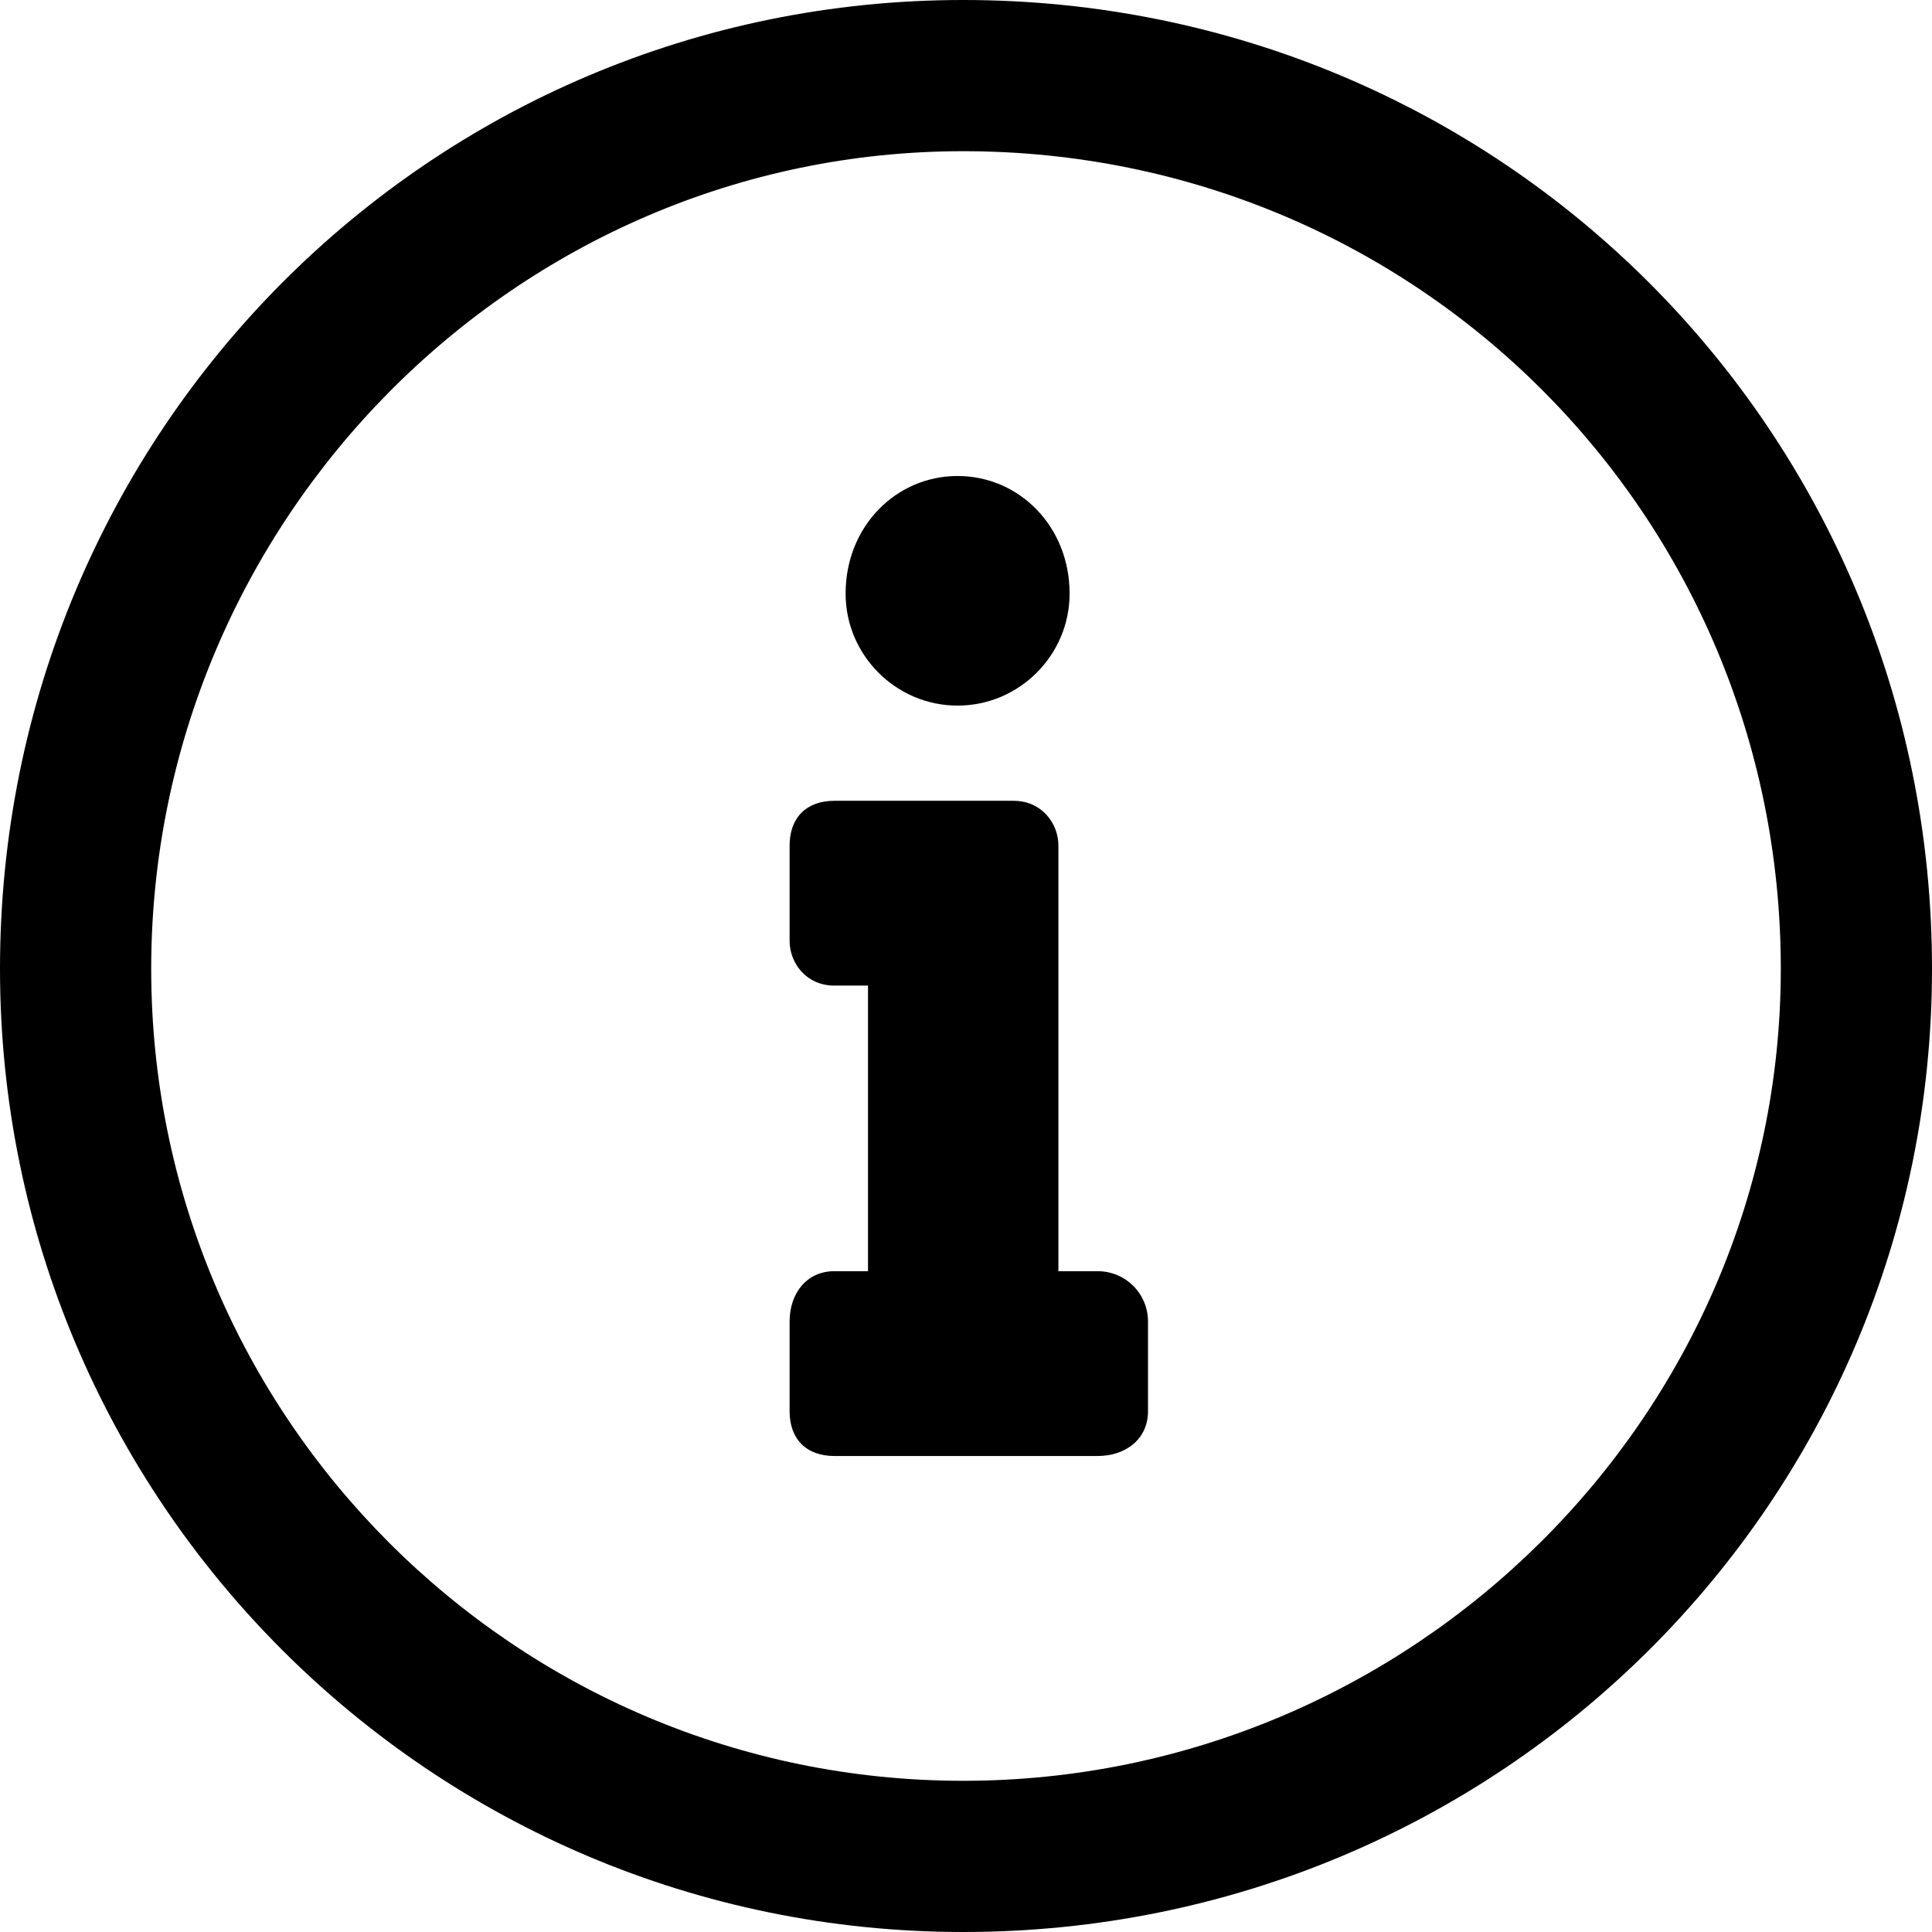
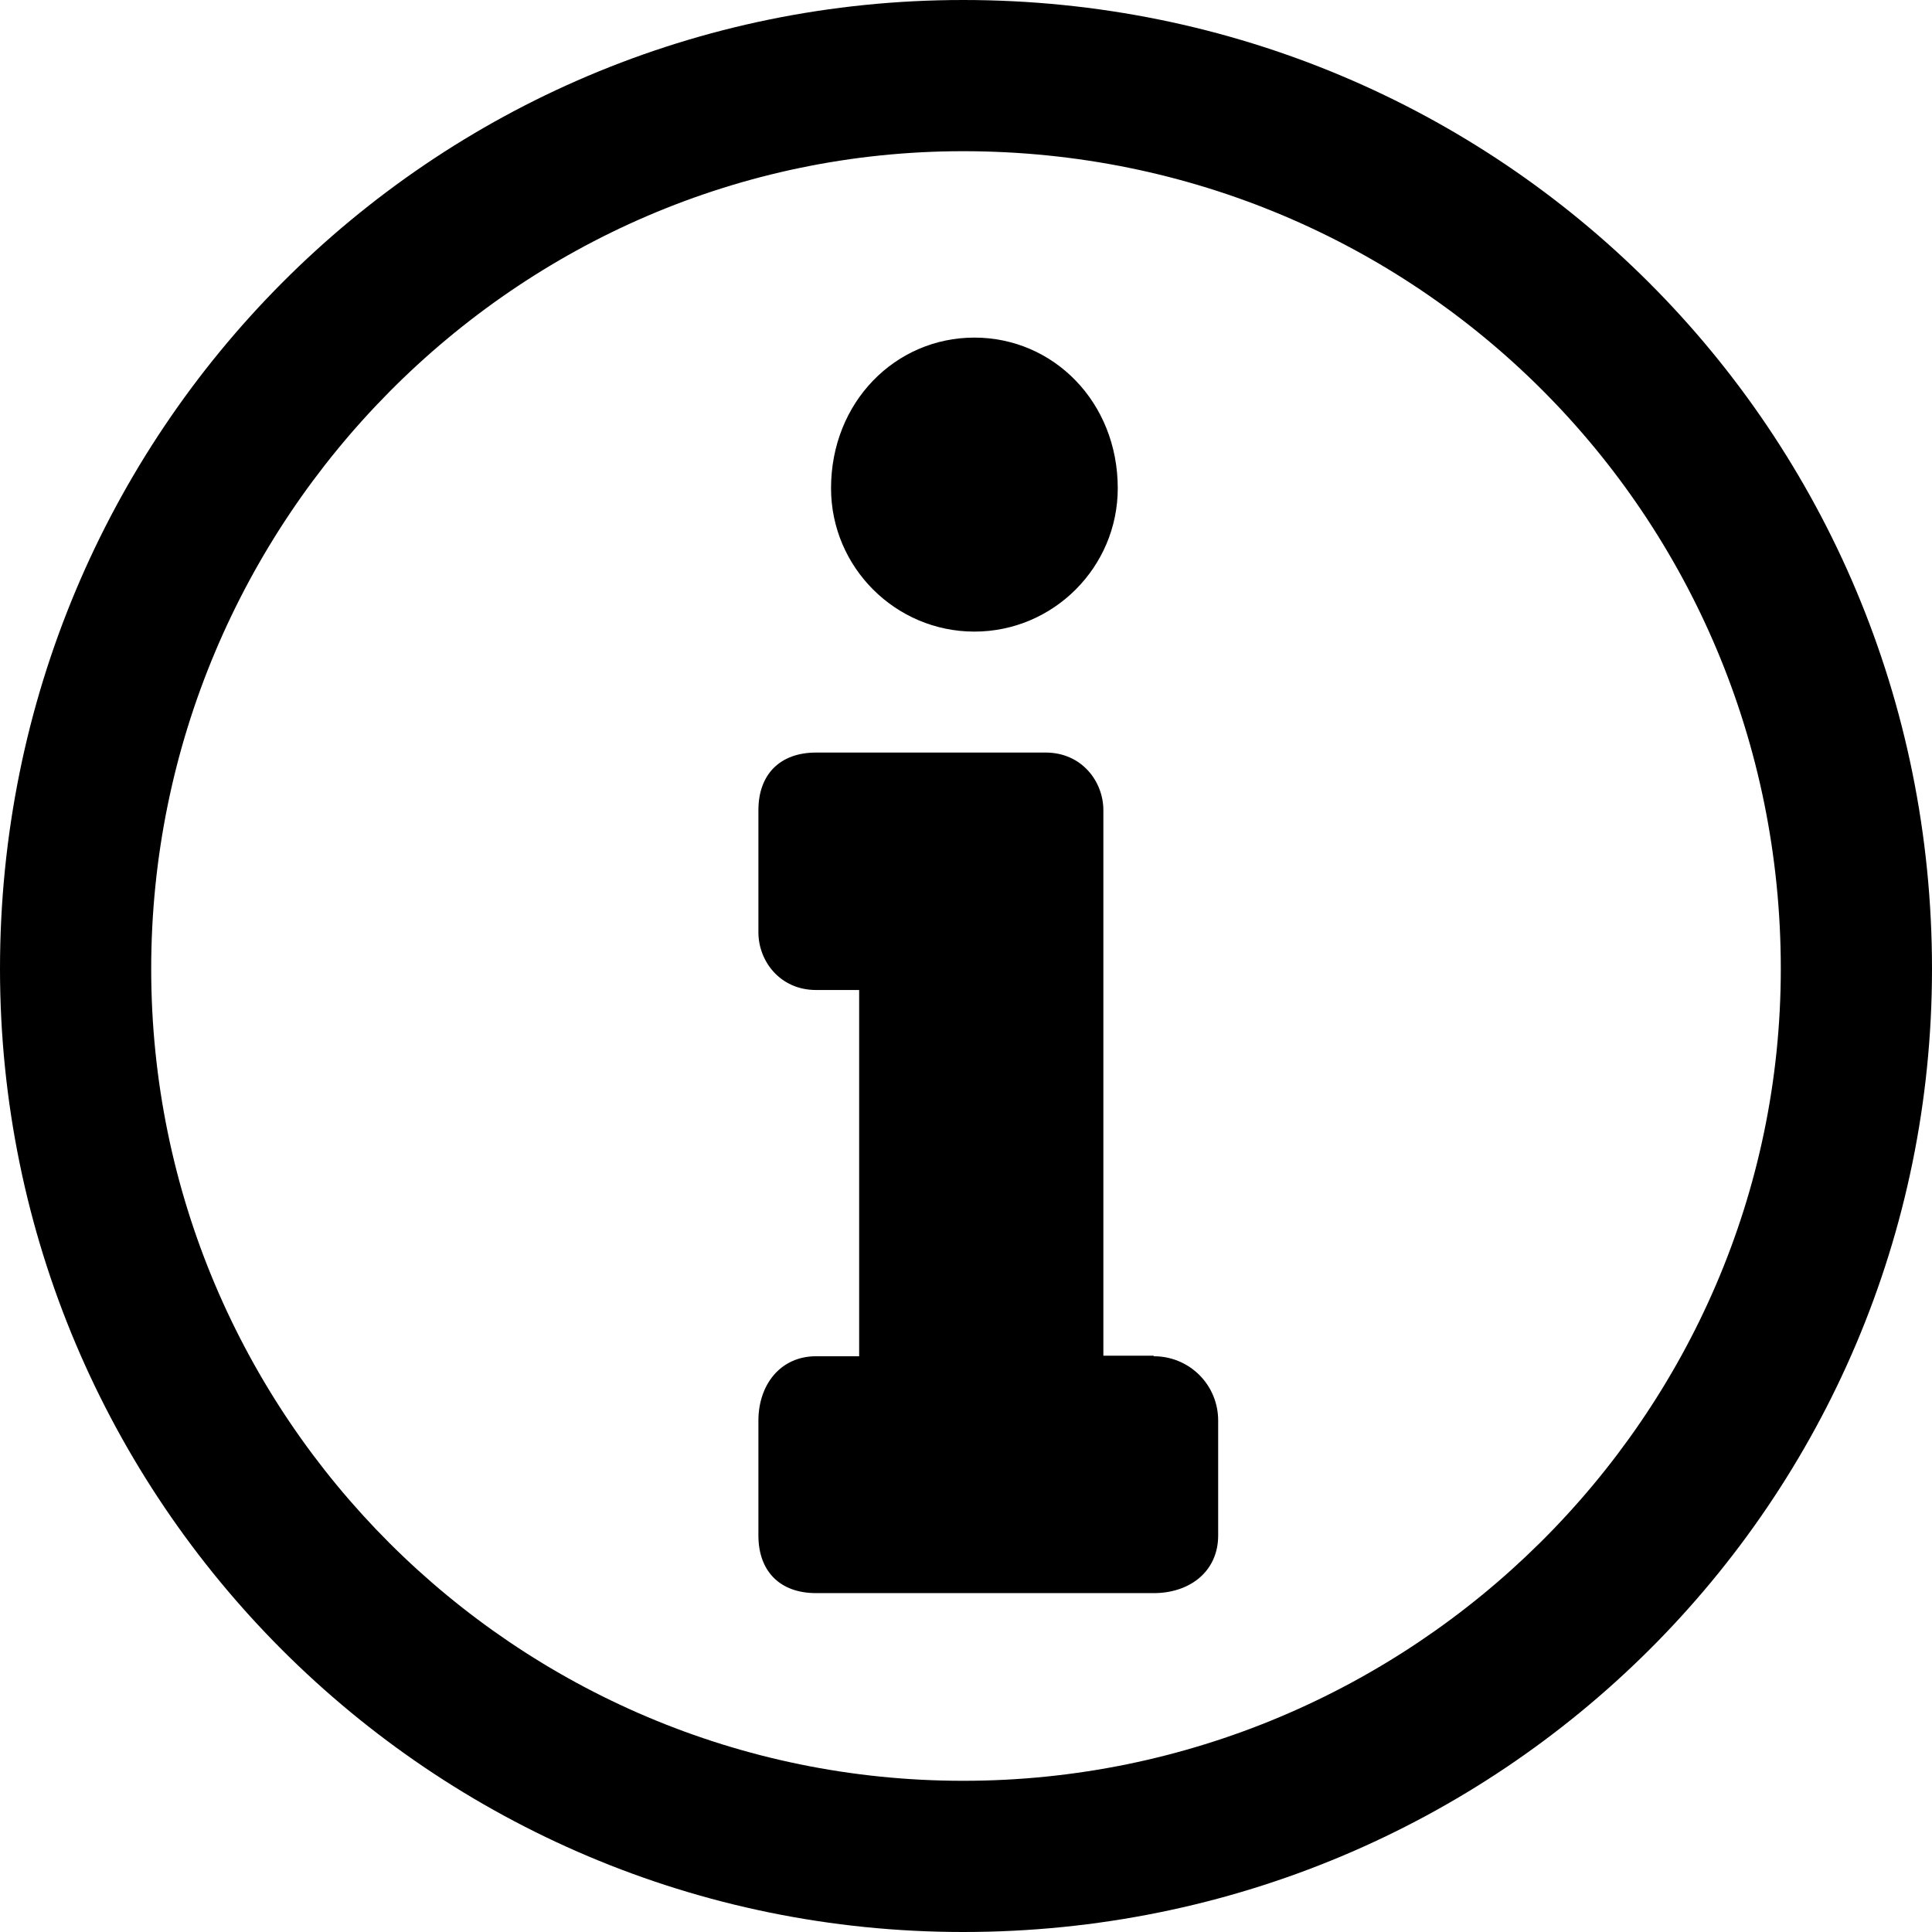
<svg xmlns="http://www.w3.org/2000/svg" width="345" height="345" clip-rule="evenodd" fill-rule="evenodd" image-rendering="optimizeQuality" shape-rendering="geometricPrecision" text-rendering="geometricPrecision" version="1.1" viewBox="0 0 345 345">
  <defs>
    <style type="text/css">.fil0 {fill:black}</style>
  </defs>
-   <g>
-     <path class="fil0" d="m196 227h-7v-76c0-4-3-8-8-8h-32c-5 0-8 3-8 8v17c0 4 3 8 8 8h6v51h-6c-5 0-8 4-8 9v16c0 5 3 8 8 8h47c5 0 9-3 9-8v-16c0-5-4-9-9-9z" />
-     <path class="fil0" d="m172 0c96 0 173 77 173 173 0 95-77 172-173 172-95 0-172-77-172-172 0-96 77-173 172-173zm0 318c80 0 146-65 146-145 0-81-65-146-146-146-80 0-145 66-145 146s65 145 145 145z" />
-     <path class="fil0" d="m171 85c11 0 20 9 20 21 0 11-9 20-20 20s-20-9-20-20c0-12 9-21 20-21z" />
+   <path class="fil0" d="m172 0c96 0 173 77 173 173 0 95-77 172-173 172-95 0-172-77-172-172 0-96 77-173 172-173zm0 318c80 0 146-65 146-145 0-81-65-146-146-146-80 0-145 66-145 146s65 145 145 145z" />
+   <g transform="translate(0 -.914)" stroke-width="1.28">
+     <path class="fil0" d="m206 243h-8.97v-97.4c0-5.13-3.85-10.3-10.3-10.3h-41c-6.41 0-10.3 3.85-10.3 10.3v21.8c0 5.13 3.85 10.3 10.3 10.3h7.69v65.4h-7.69c-6.41 0-10.3 5.13-10.3 11.5v20.5c0 6.41 3.85 10.3 10.3 10.3h60.3c6.41 0 11.5-3.85 11.5-10.3v-20.5c0-6.41-5.13-11.5-11.5-11.5z" />
+     <path class="fil0" d="m174 61.2c14.1 0 25.6 11.5 25.6 26.9 0 14.1-11.5 25.6-25.6 25.6s-25.6-11.5-25.6-25.6c0-15.4 11.5-26.9 25.6-26.9z" />
  </g>
</svg>
